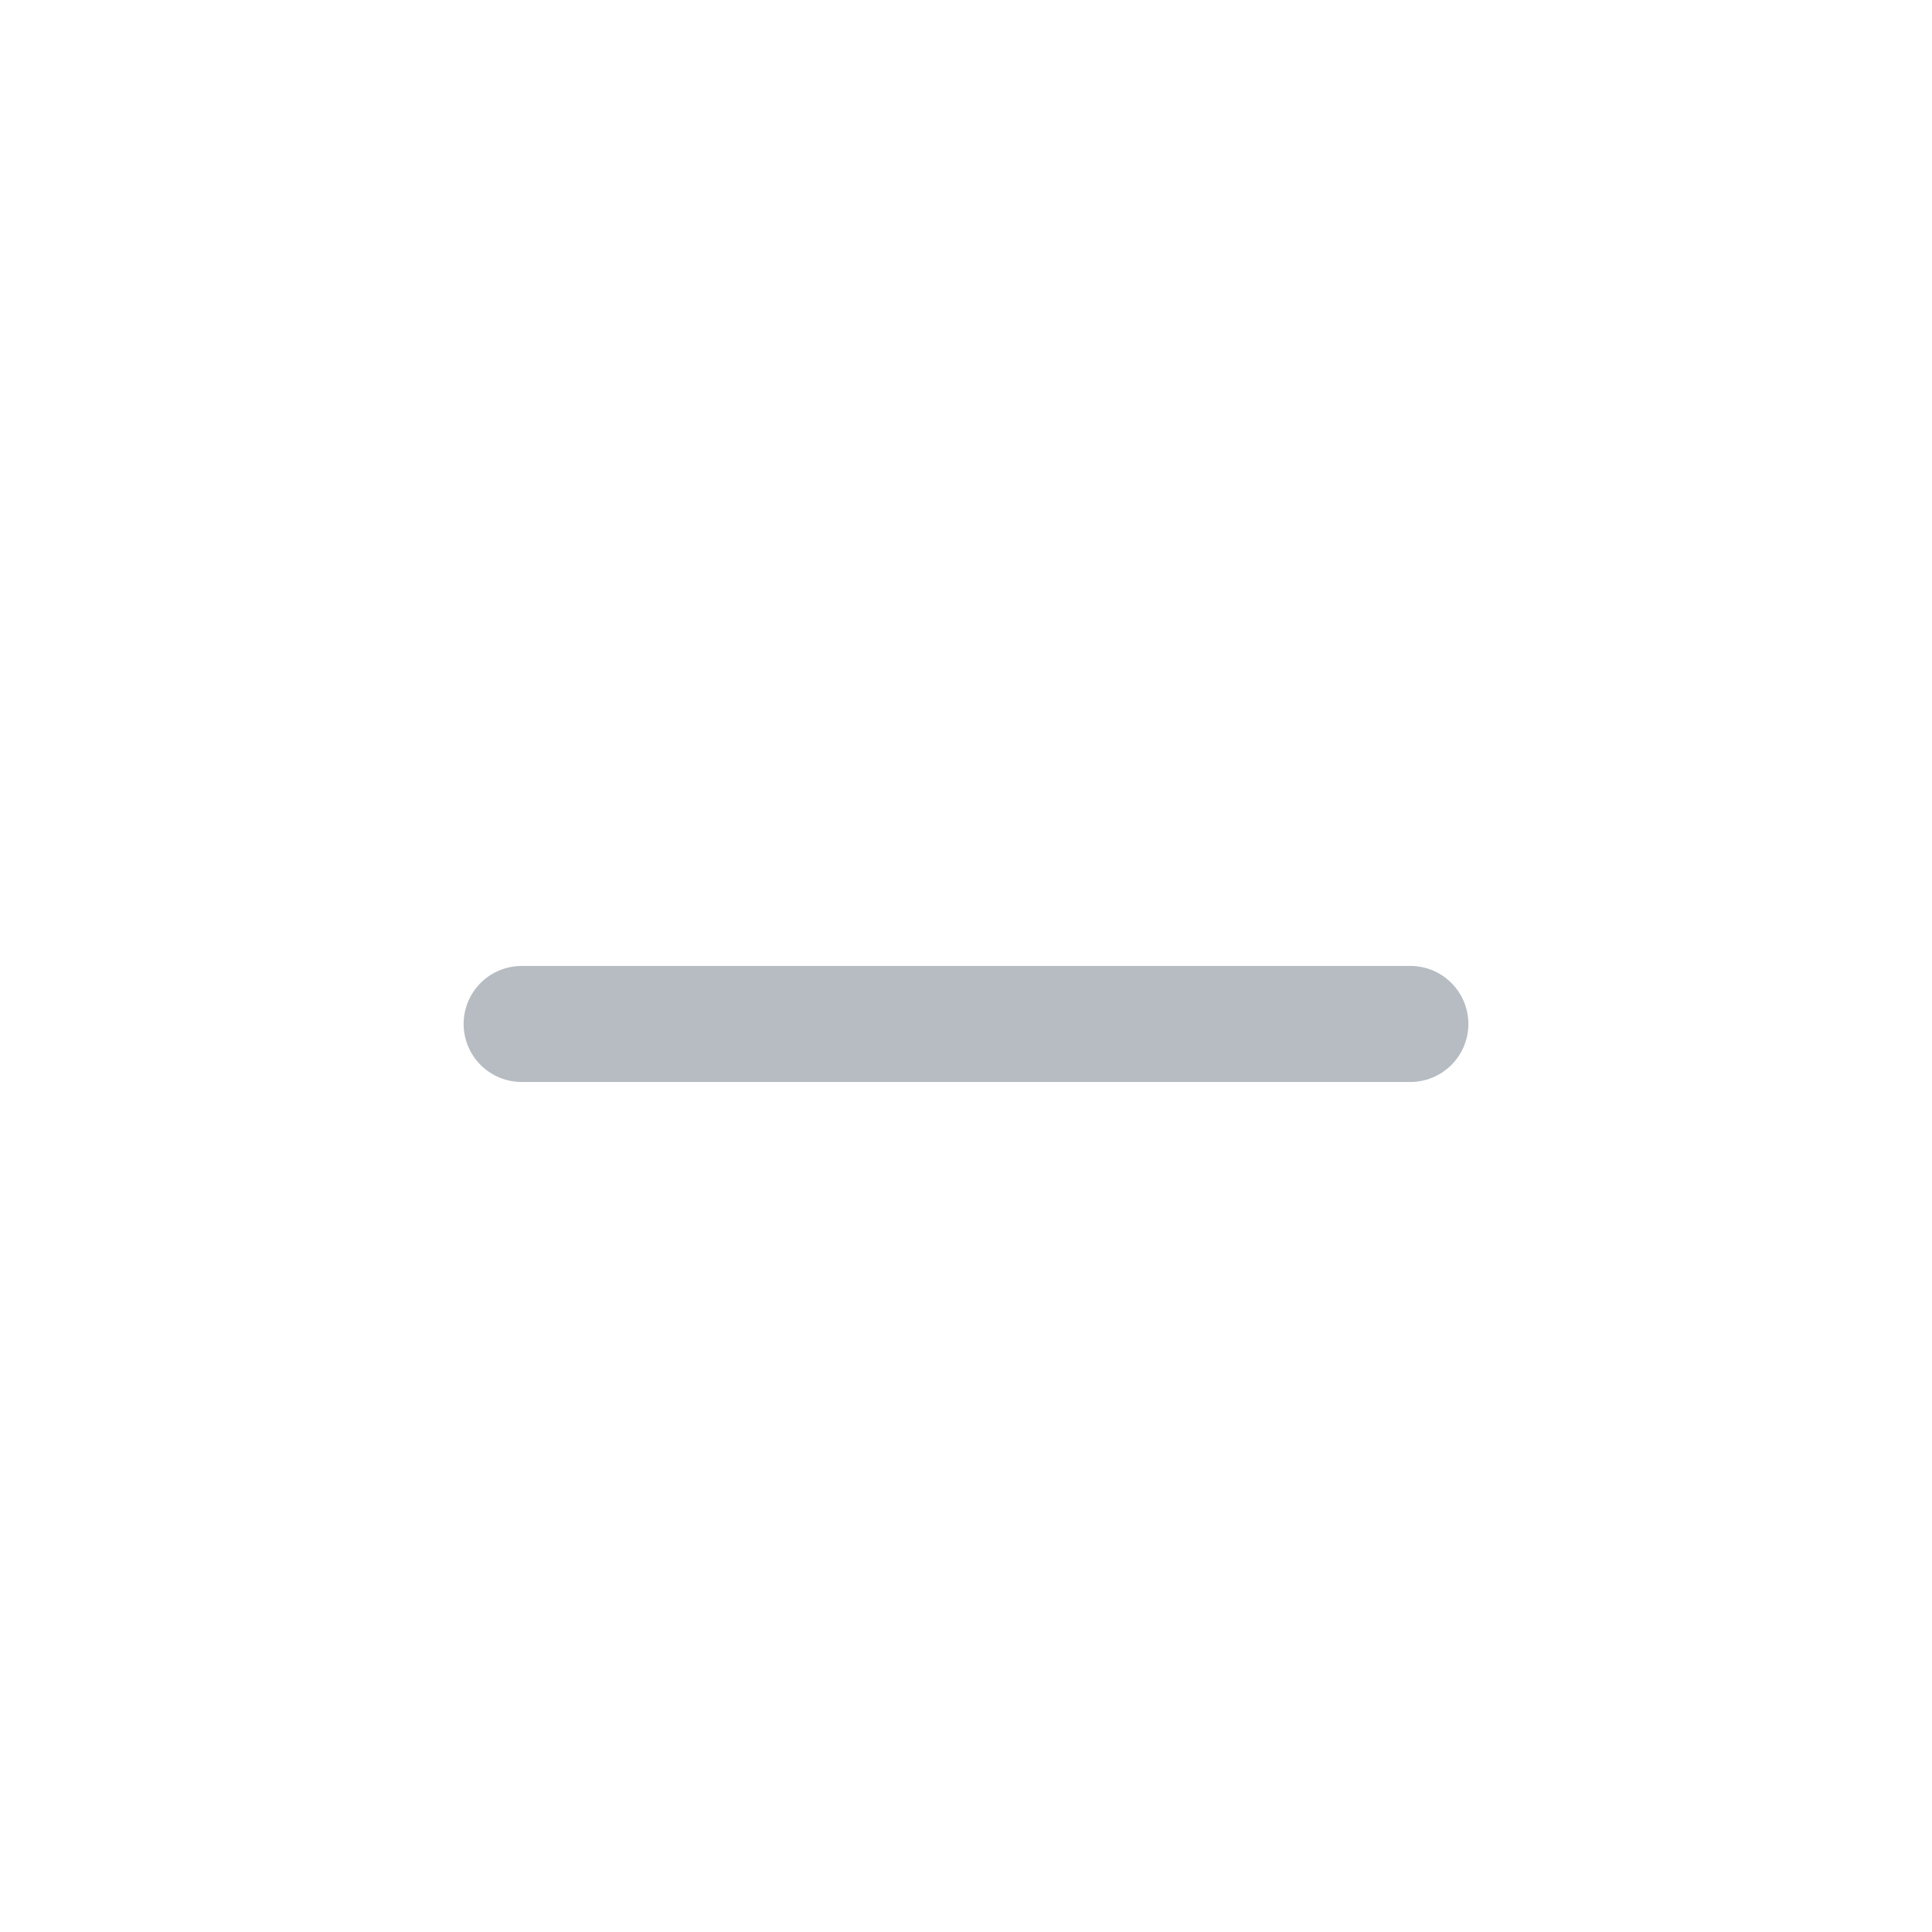
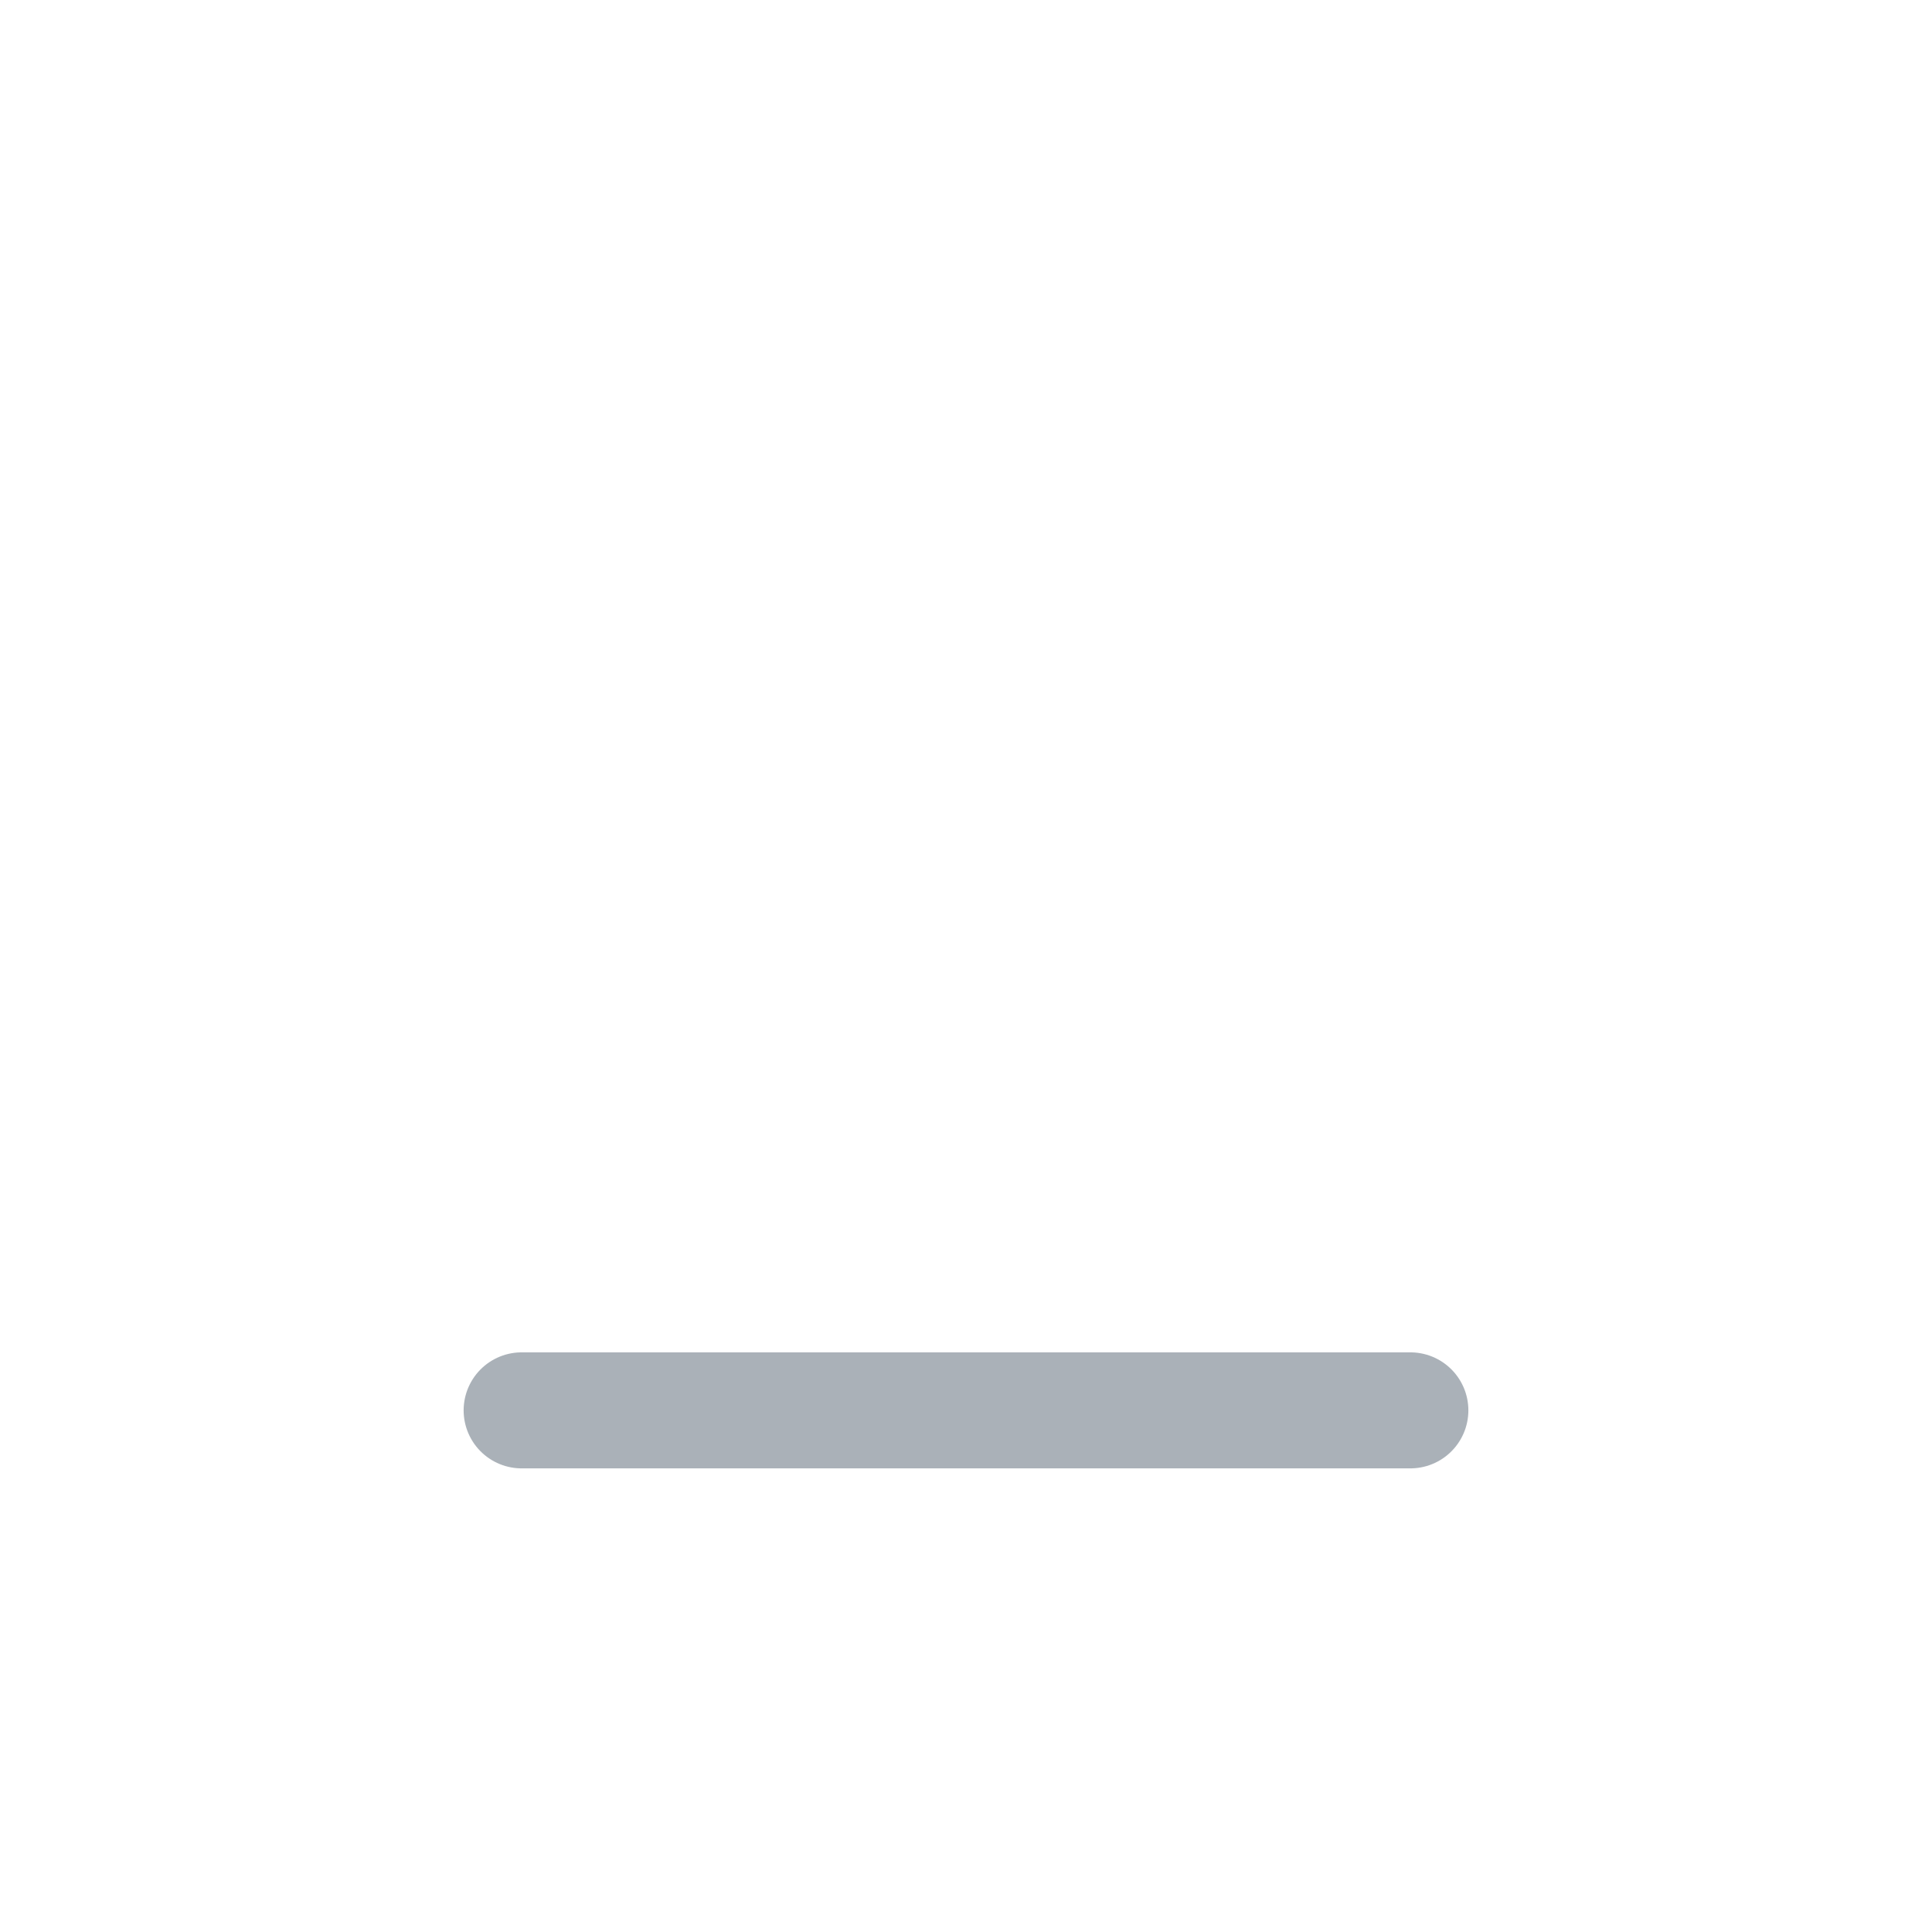
<svg xmlns="http://www.w3.org/2000/svg" viewBox="0 0 50 50" version="1.2" baseProfile="tiny">
  <defs>
</defs>
  <g fill="none" stroke="black" stroke-width="1" fill-rule="evenodd" stroke-linecap="square" stroke-linejoin="bevel">
-     <g fill="none" stroke="#a1a9b1" stroke-opacity="0.86" stroke-width="1.001" stroke-linecap="square" stroke-linejoin="bevel" transform="matrix(2.5,0,0,2.5,2.5,2.5)" font-family="Noto Sans" font-size="10" font-weight="400" font-style="normal">
+     <g fill="none" stroke="#a1a9b1" stroke-opacity="1" stroke-width="1.001" stroke-linecap="square" stroke-linejoin="bevel" transform="matrix(2.5,0,0,2.5,2.5,2.5)" font-family="Noto Sans" font-size="10" font-weight="400" font-style="normal">
</g>
-     <g fill="none" stroke="#a1a9b1" stroke-opacity="0.774" stroke-width="1.201" stroke-linecap="round" stroke-linejoin="miter" stroke-miterlimit="2" transform="matrix(2.5,0,0,2.5,2.5,2.5)" font-family="Noto Sans" font-size="10" font-weight="400" font-style="normal">
-       <polyline fill="none" vector-effect="none" points="4.4,9.6 13.6,9.6 " />
+     <g fill="none" stroke="#a1a9b1" stroke-opacity="1" stroke-width="1.001" stroke-linecap="round" stroke-linejoin="miter" stroke-miterlimit="2" transform="matrix(2.5,0,0,2.5,2.5,2.5)" font-family="Noto Sans" font-size="10" font-weight="400" font-style="normal">
+ </g>
+     <g fill="none" stroke="#a1a9b1" stroke-opacity="1" stroke-width="1.001" stroke-linecap="round" stroke-linejoin="miter" stroke-miterlimit="2" transform="matrix(2.5,0,0,2.5,2.5,2.5)" font-family="Noto Sans" font-size="10" font-weight="400" font-style="normal">
+ </g>
+     <g fill="none" stroke="#a1a9b1" stroke-opacity="0.9" stroke-width="1.201" stroke-linecap="round" stroke-linejoin="miter" stroke-miterlimit="2" transform="matrix(2.5,0,0,2.5,2.5,2.5)" font-family="Noto Sans" font-size="10" font-weight="400" font-style="normal">
+       <polyline fill="none" vector-effect="none" points="4.4,13.6 13.6,13.6 " />
    </g>
-     <g fill="none" stroke="#a1a9b1" stroke-opacity="0.86" stroke-width="1.001" stroke-linecap="square" stroke-linejoin="bevel" transform="matrix(2.5,0,0,2.5,2.5,2.5)" font-family="Noto Sans" font-size="10" font-weight="400" font-style="normal">
+     <g fill="none" stroke="#a1a9b1" stroke-opacity="1" stroke-width="1.001" stroke-linecap="square" stroke-linejoin="bevel" transform="matrix(2.5,0,0,2.5,2.5,2.5)" font-family="Noto Sans" font-size="10" font-weight="400" font-style="normal">
</g>
    <g fill="none" stroke="#000000" stroke-opacity="1" stroke-width="1" stroke-linecap="square" stroke-linejoin="bevel" transform="matrix(1,0,0,1,0,0)" font-family="Noto Sans" font-size="10" font-weight="400" font-style="normal">
</g>
  </g>
</svg>
